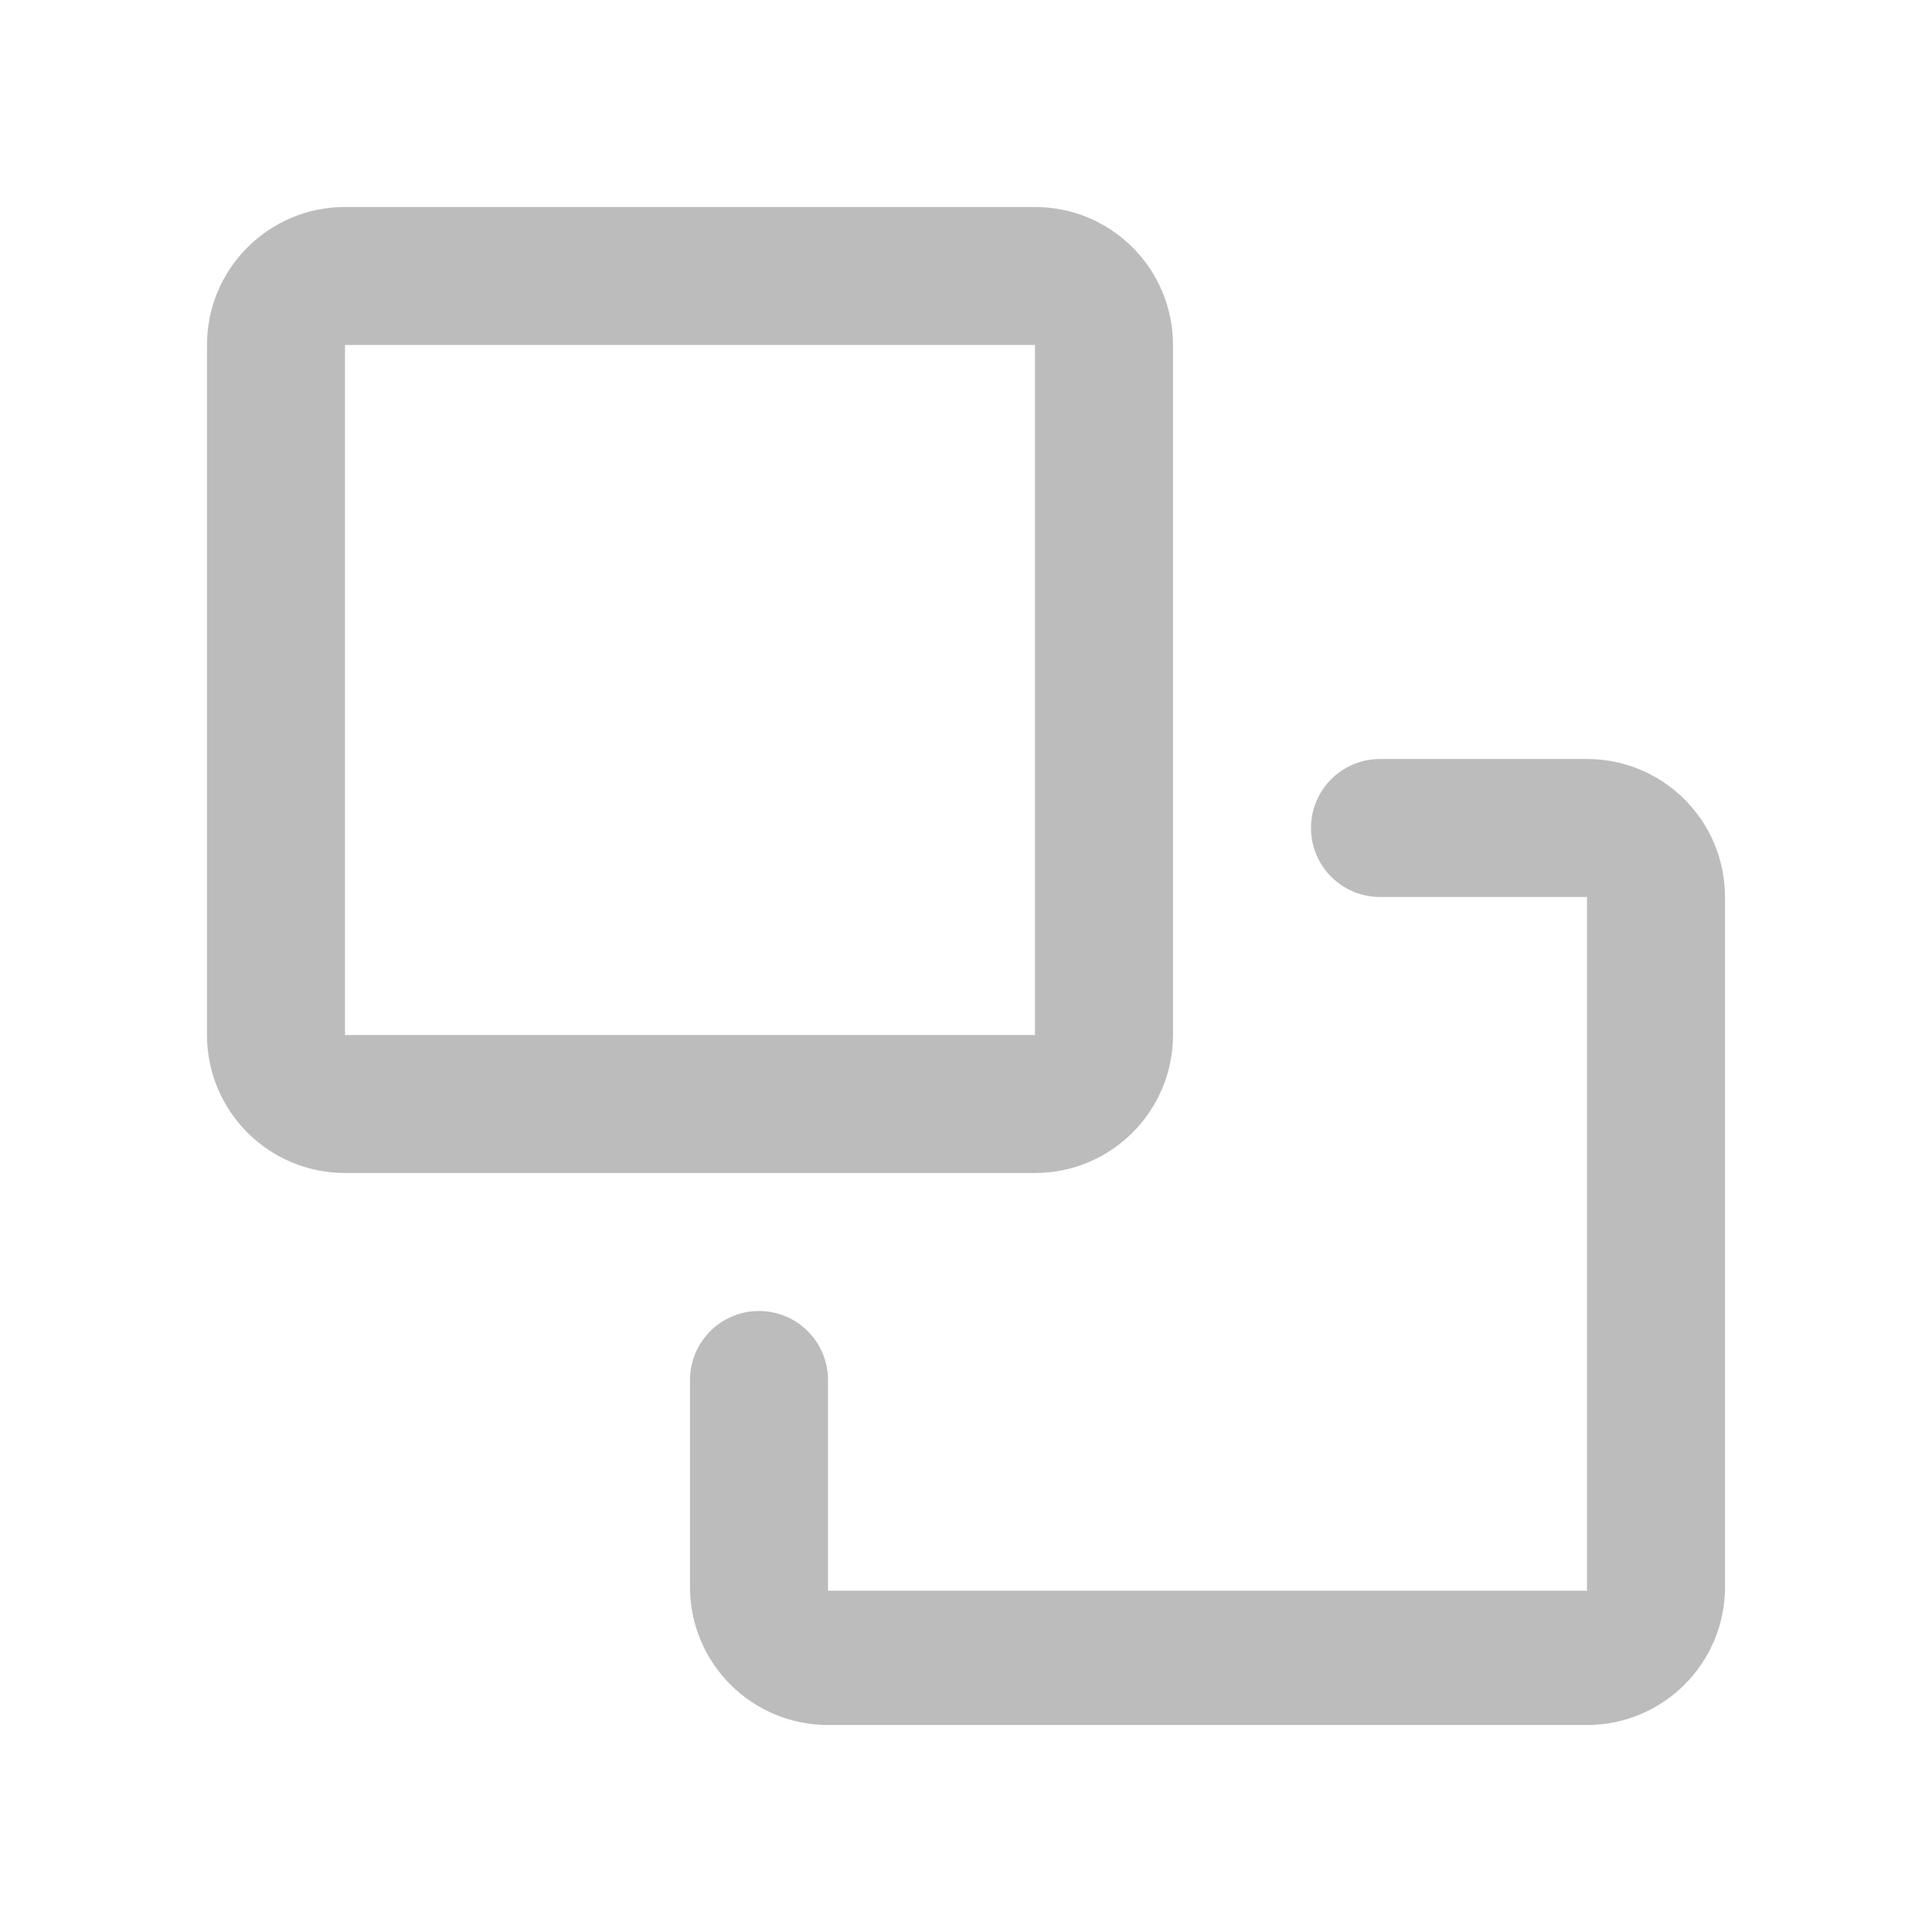
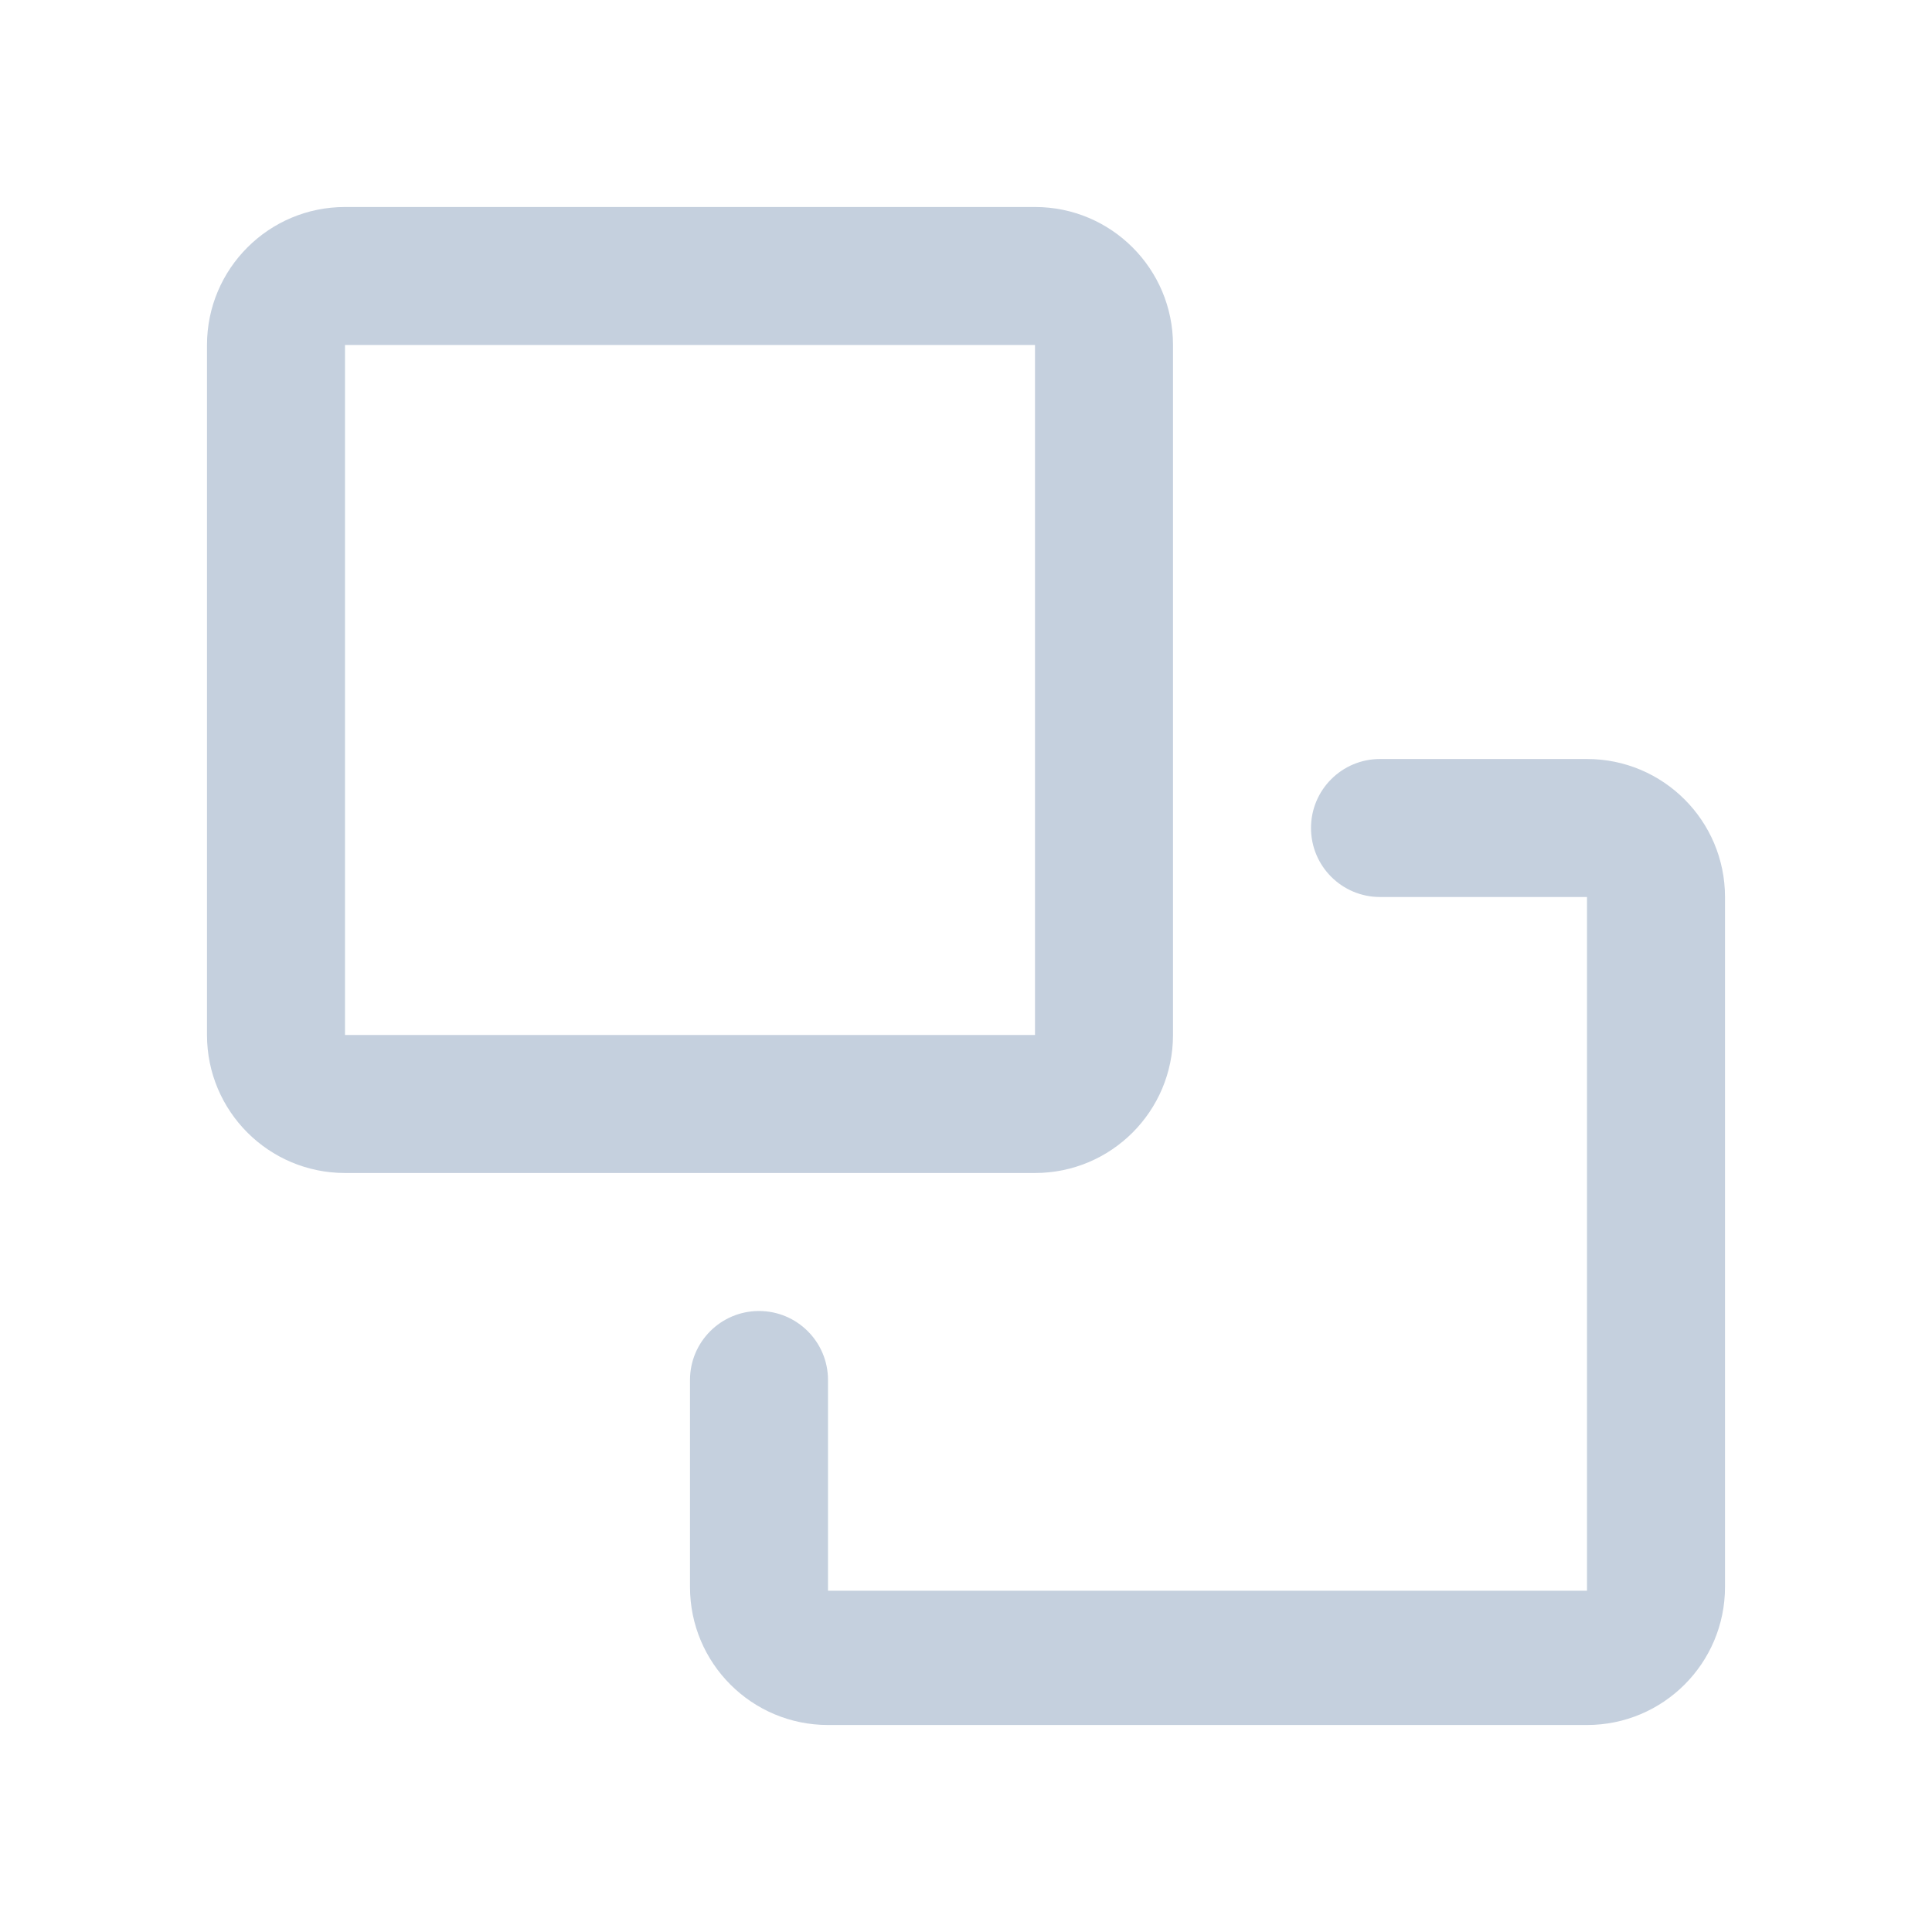
<svg xmlns="http://www.w3.org/2000/svg" width="14" height="14" viewBox="0 0 14 14">
  <g fill="none" fill-rule="evenodd">
    <path fill="#D8D8D8" fill-opacity="0" d="M0 0h14v14H0z" />
-     <path fill="#BCBCBC" fill-rule="nonzero" d="M2.5 2.5v5h5v-5h-5zm0-1h5a1 1 0 0 1 1 1v5a1 1 0 0 1-1 1h-5a1 1 0 0 1-1-1v-5a1 1 0 0 1 1-1zm9 5H10a.5.5 0 0 1 0-1h1.5a1 1 0 0 1 1 1v5a1 1 0 0 1-1 1H6a1 1 0 0 1-1-1V10a.5.5 0 0 1 1 0v1.527h5.5V6.5z" />
+     <path fill="#c5d0de" fill-rule="nonzero" d="M2.5 2.5v5h5v-5h-5zm0-1h5a1 1 0 0 1 1 1v5a1 1 0 0 1-1 1h-5a1 1 0 0 1-1-1v-5a1 1 0 0 1 1-1zm9 5H10a.5.5 0 0 1 0-1h1.5a1 1 0 0 1 1 1v5a1 1 0 0 1-1 1H6a1 1 0 0 1-1-1V10a.5.5 0 0 1 1 0v1.527h5.5V6.5z" />
  </g>
</svg>
